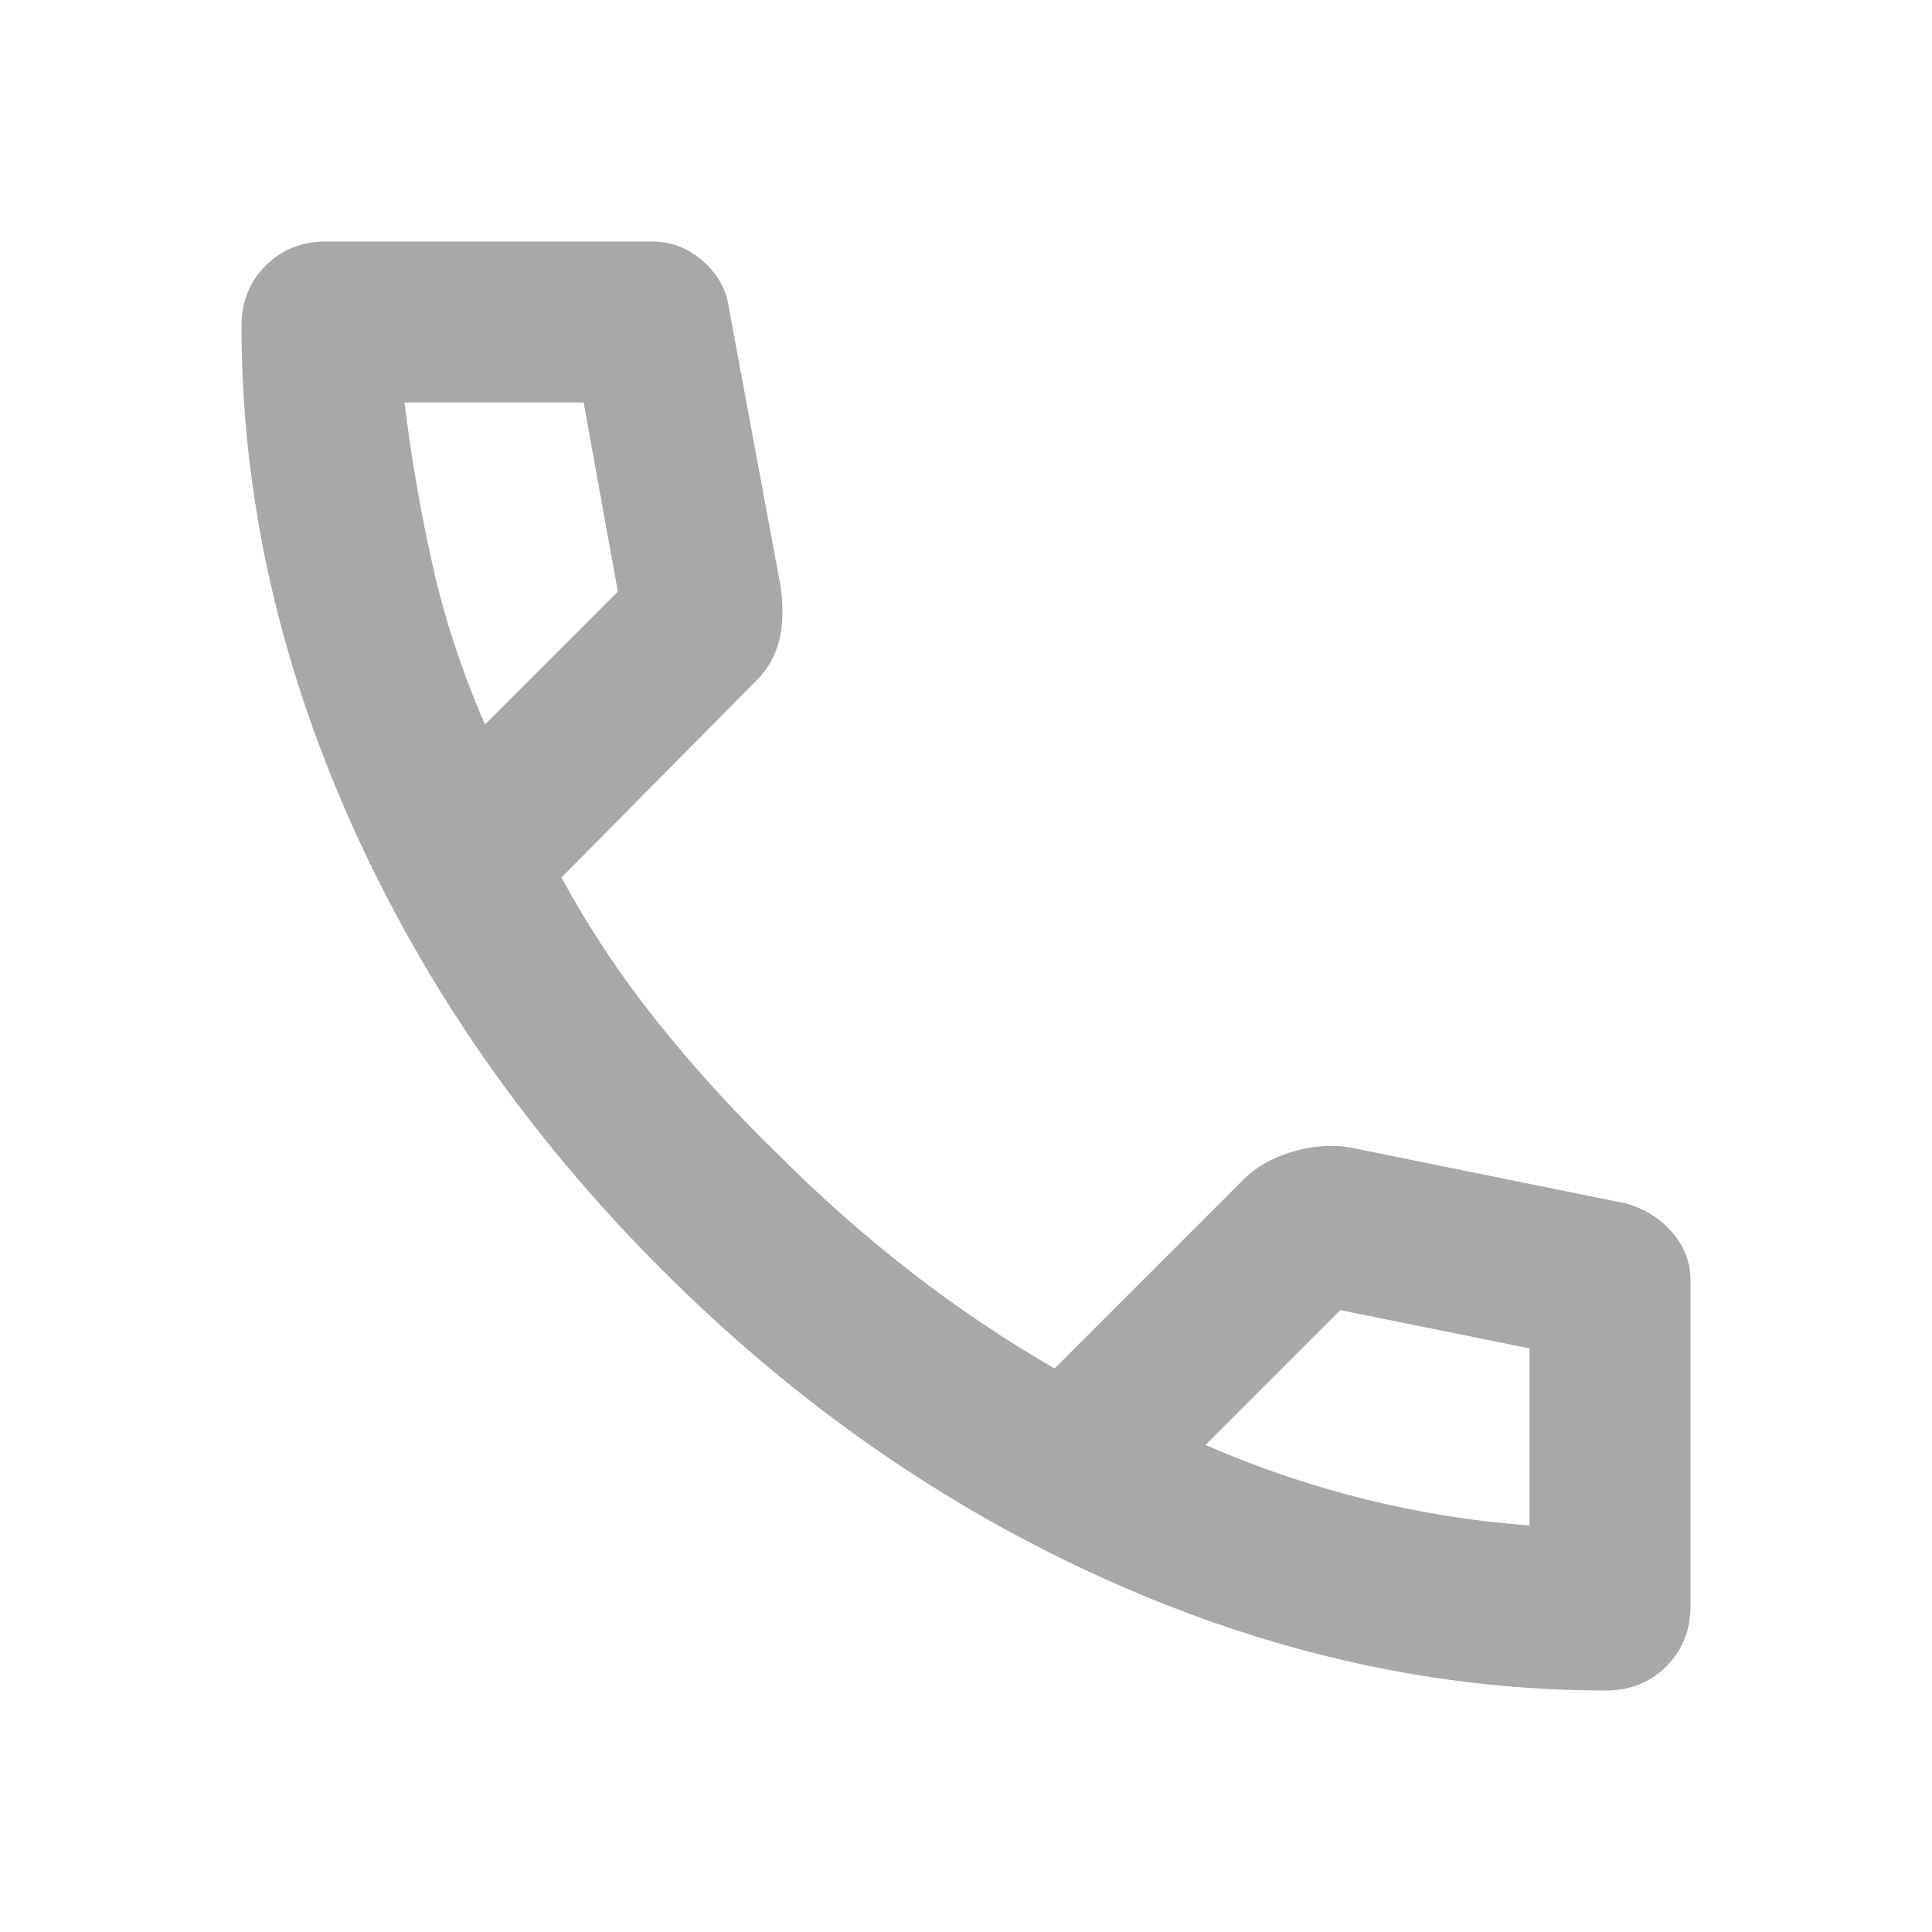
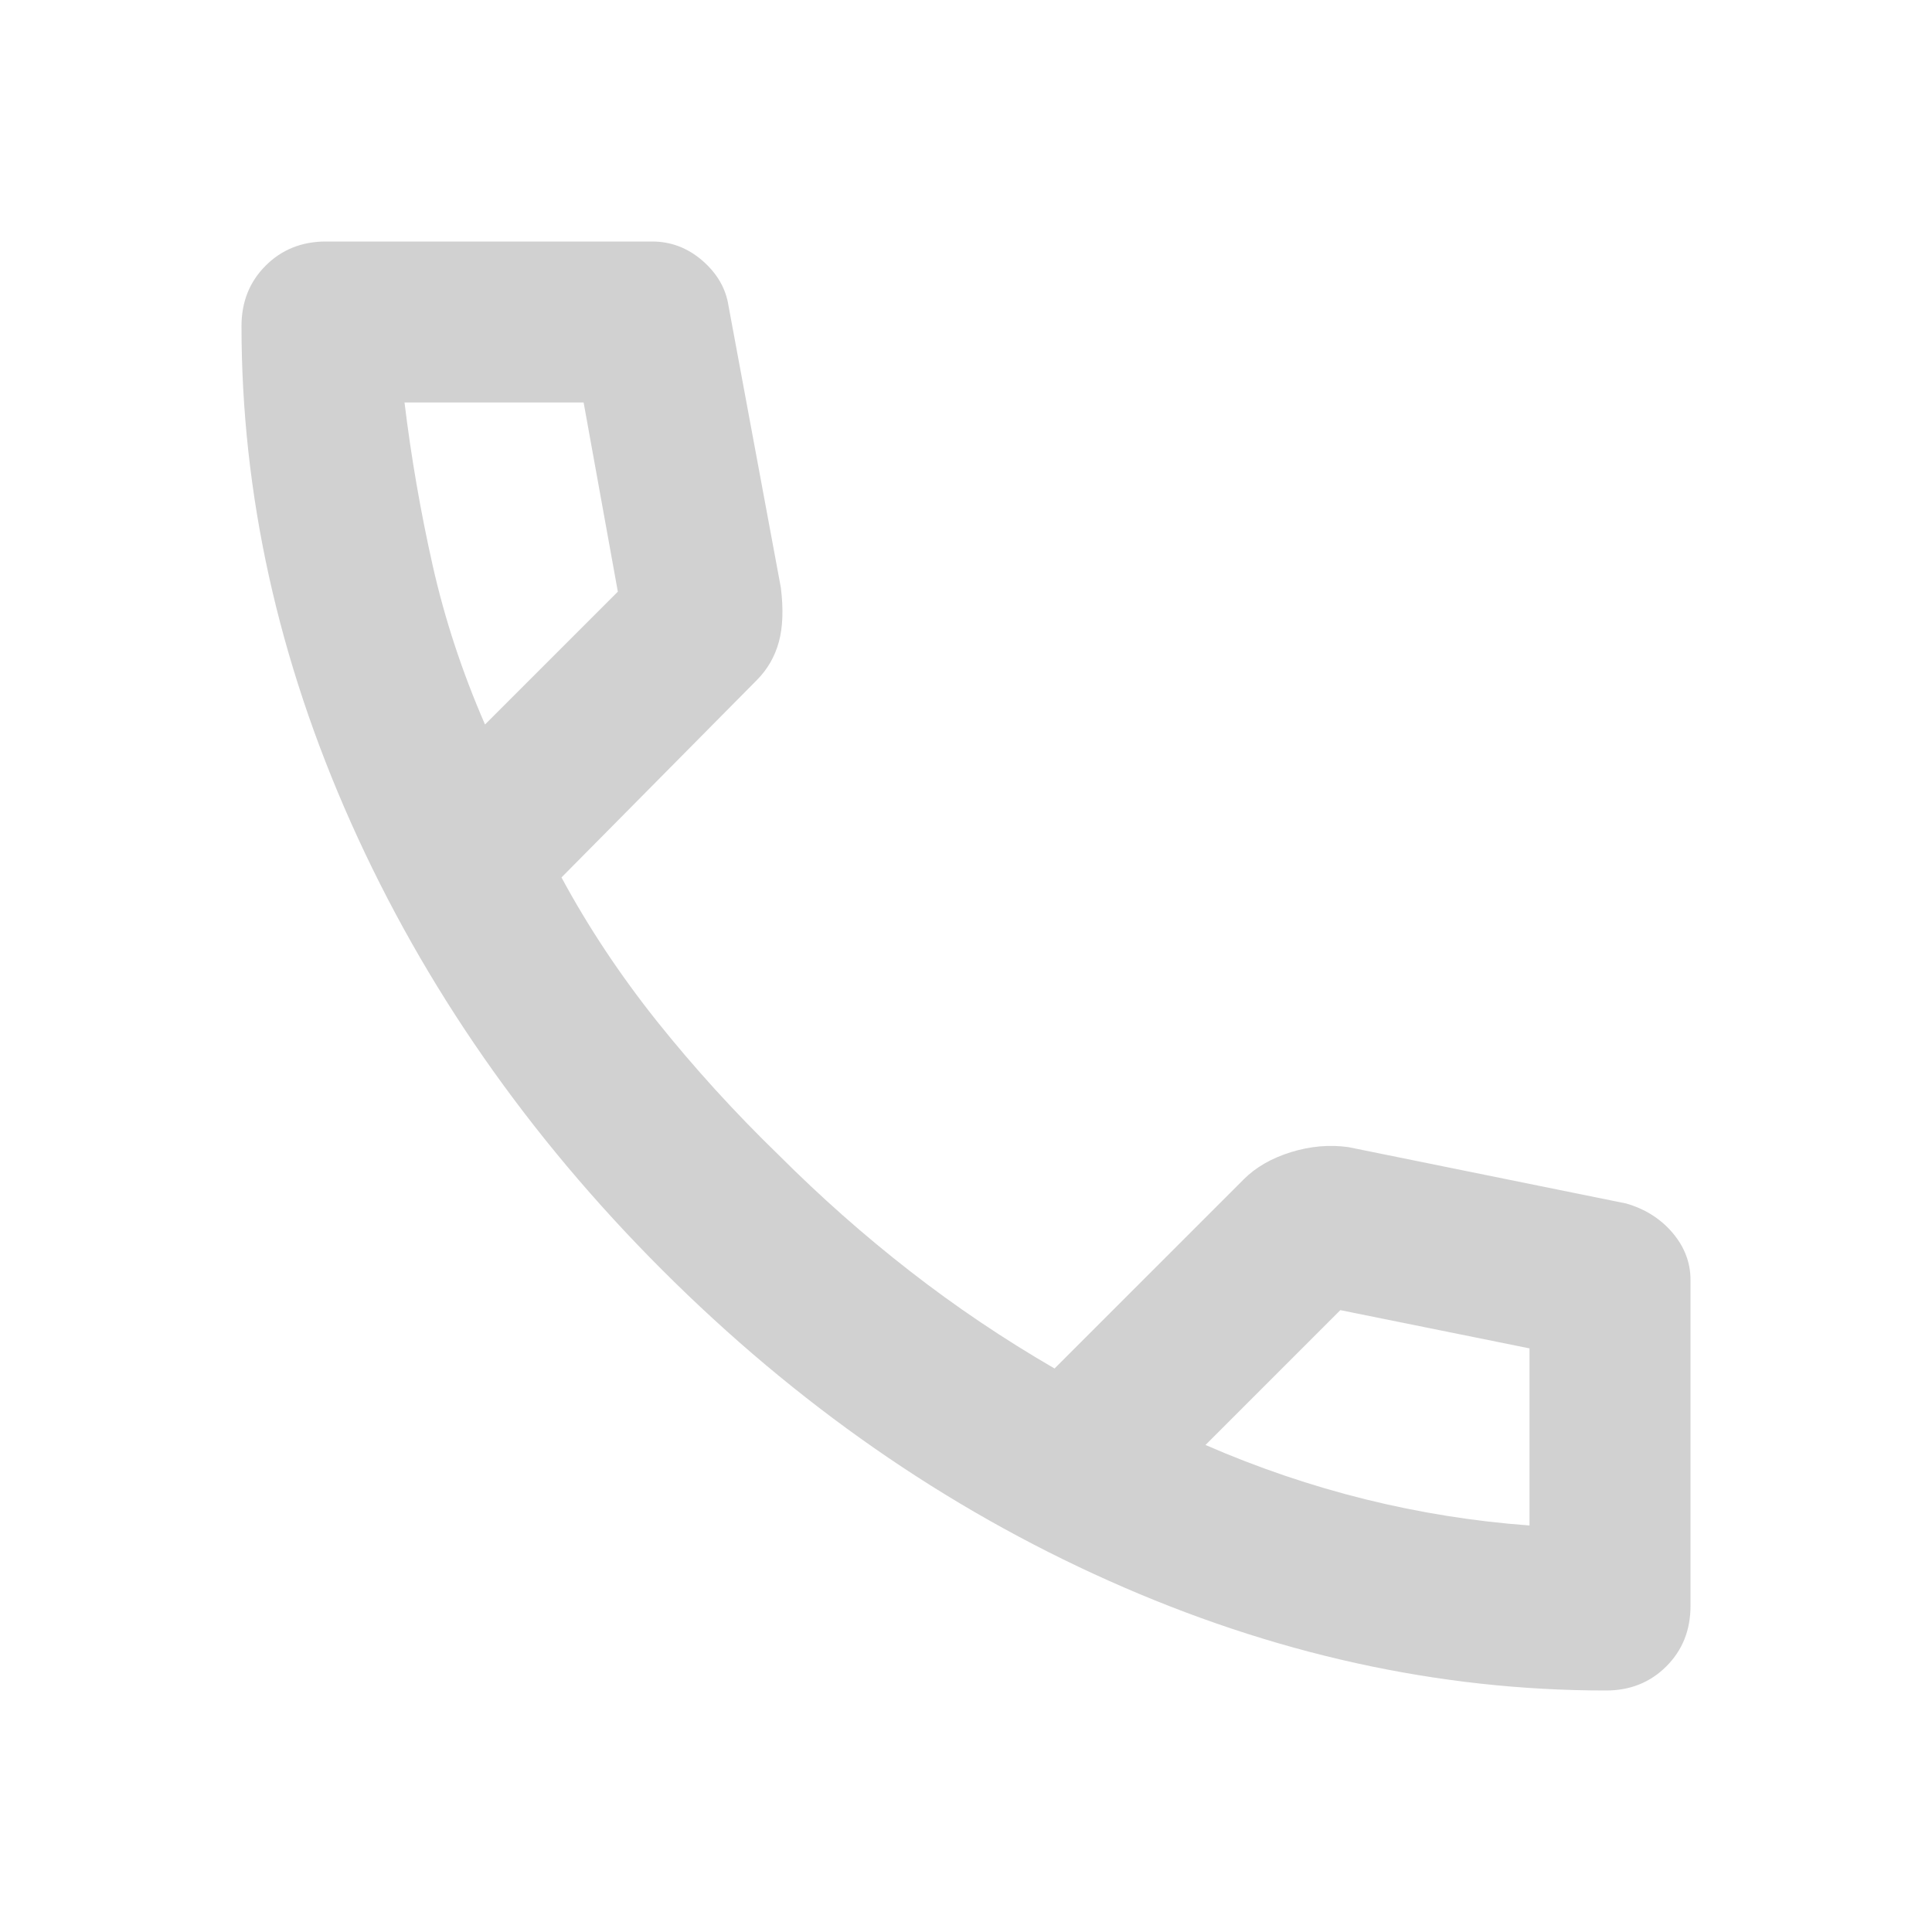
- <svg xmlns="http://www.w3.org/2000/svg" width="24" height="24" viewBox="0 0 24 24" fill="none">
+ <svg xmlns="http://www.w3.org/2000/svg" width="24" height="24" viewBox="0 0 24 24" fill="#d1d1d1">
  <mask id="mask0_71395_17569" style="mask-type:alpha" maskUnits="userSpaceOnUse" x="0" y="0" width="24" height="24">
-     <rect width="24" height="24" fill="#D9D9D9" />
+     <rect width="24" height="24" fill="#d1d1d1" />
  </mask>
  <g mask="url(#mask0_71395_17569)">
-     <path d="M19.95 21C17.867 21 15.808 20.546 13.775 19.637C11.742 18.729 9.892 17.442 8.225 15.775C6.558 14.108 5.271 12.258 4.362 10.225C3.454 8.192 3 6.133 3 4.05C3 3.75 3.1 3.5 3.3 3.3C3.5 3.1 3.75 3 4.05 3H8.1C8.333 3 8.542 3.079 8.725 3.237C8.908 3.396 9.017 3.583 9.05 3.8L9.7 7.3C9.733 7.567 9.725 7.792 9.675 7.975C9.625 8.158 9.533 8.317 9.4 8.45L6.975 10.9C7.308 11.517 7.704 12.113 8.162 12.688C8.621 13.262 9.125 13.817 9.675 14.35C10.192 14.867 10.733 15.346 11.3 15.787C11.867 16.229 12.467 16.633 13.1 17L15.45 14.65C15.6 14.5 15.796 14.387 16.038 14.312C16.279 14.238 16.517 14.217 16.75 14.25L20.2 14.95C20.433 15.017 20.625 15.137 20.775 15.312C20.925 15.488 21 15.683 21 15.9V19.95C21 20.25 20.9 20.5 20.7 20.7C20.5 20.9 20.25 21 19.95 21ZM6.025 9L7.675 7.35L7.25 5H5.025C5.108 5.683 5.225 6.358 5.375 7.025C5.525 7.692 5.742 8.35 6.025 9ZM14.975 17.95C15.625 18.233 16.288 18.458 16.962 18.625C17.637 18.792 18.317 18.9 19 18.95V16.75L16.65 16.275L14.975 17.95Z" fill="#A8A8A8" />
+     <path d="M19.95 21C17.867 21 15.808 20.546 13.775 19.637C11.742 18.729 9.892 17.442 8.225 15.775C6.558 14.108 5.271 12.258 4.362 10.225C3.454 8.192 3 6.133 3 4.05C3 3.75 3.1 3.5 3.3 3.3C3.5 3.1 3.75 3 4.05 3H8.1C8.333 3 8.542 3.079 8.725 3.237C8.908 3.396 9.017 3.583 9.05 3.8L9.7 7.3C9.733 7.567 9.725 7.792 9.675 7.975C9.625 8.158 9.533 8.317 9.4 8.45L6.975 10.9C7.308 11.517 7.704 12.113 8.162 12.688C8.621 13.262 9.125 13.817 9.675 14.35C10.192 14.867 10.733 15.346 11.3 15.787C11.867 16.229 12.467 16.633 13.1 17L15.45 14.65C15.6 14.5 15.796 14.387 16.038 14.312C16.279 14.238 16.517 14.217 16.75 14.25L20.2 14.95C20.433 15.017 20.625 15.137 20.775 15.312C20.925 15.488 21 15.683 21 15.9V19.95C21 20.25 20.9 20.5 20.7 20.7C20.5 20.9 20.25 21 19.95 21ZM6.025 9L7.675 7.35L7.25 5H5.025C5.108 5.683 5.225 6.358 5.375 7.025C5.525 7.692 5.742 8.35 6.025 9ZM14.975 17.95C15.625 18.233 16.288 18.458 16.962 18.625C17.637 18.792 18.317 18.9 19 18.95V16.75L16.65 16.275L14.975 17.95Z" fill="#d1d1d1" />
  </g>
</svg>
